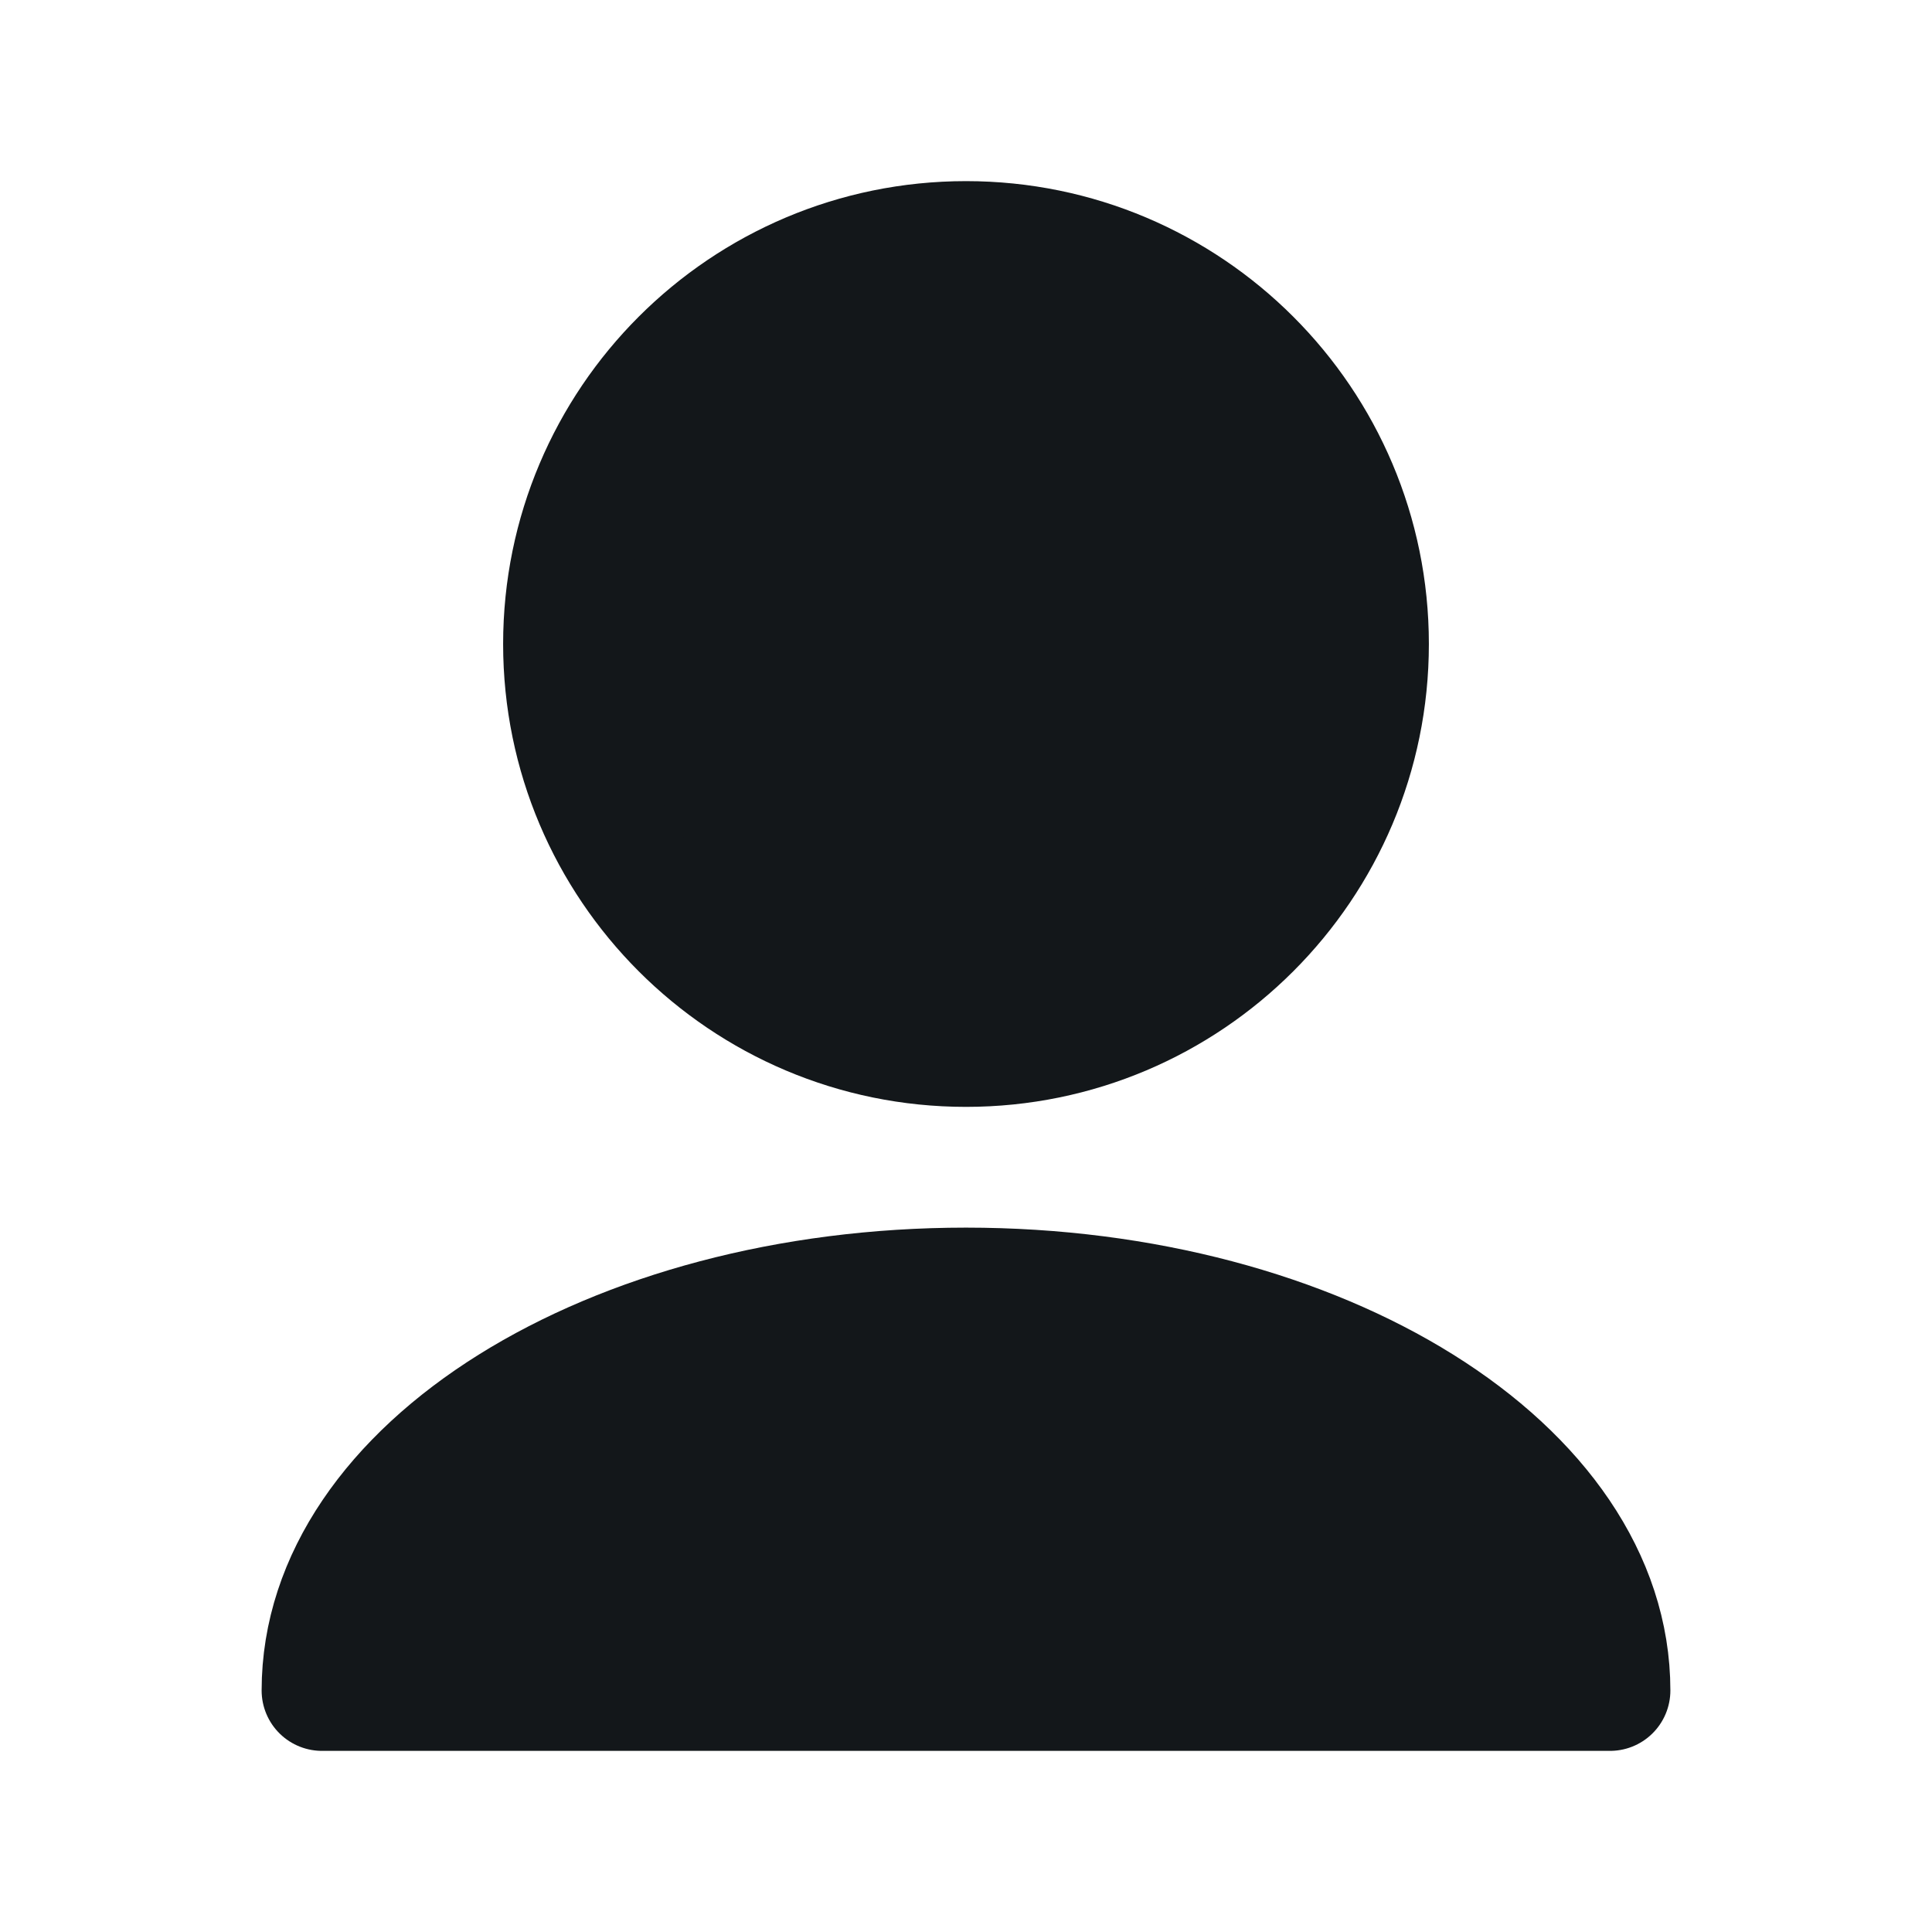
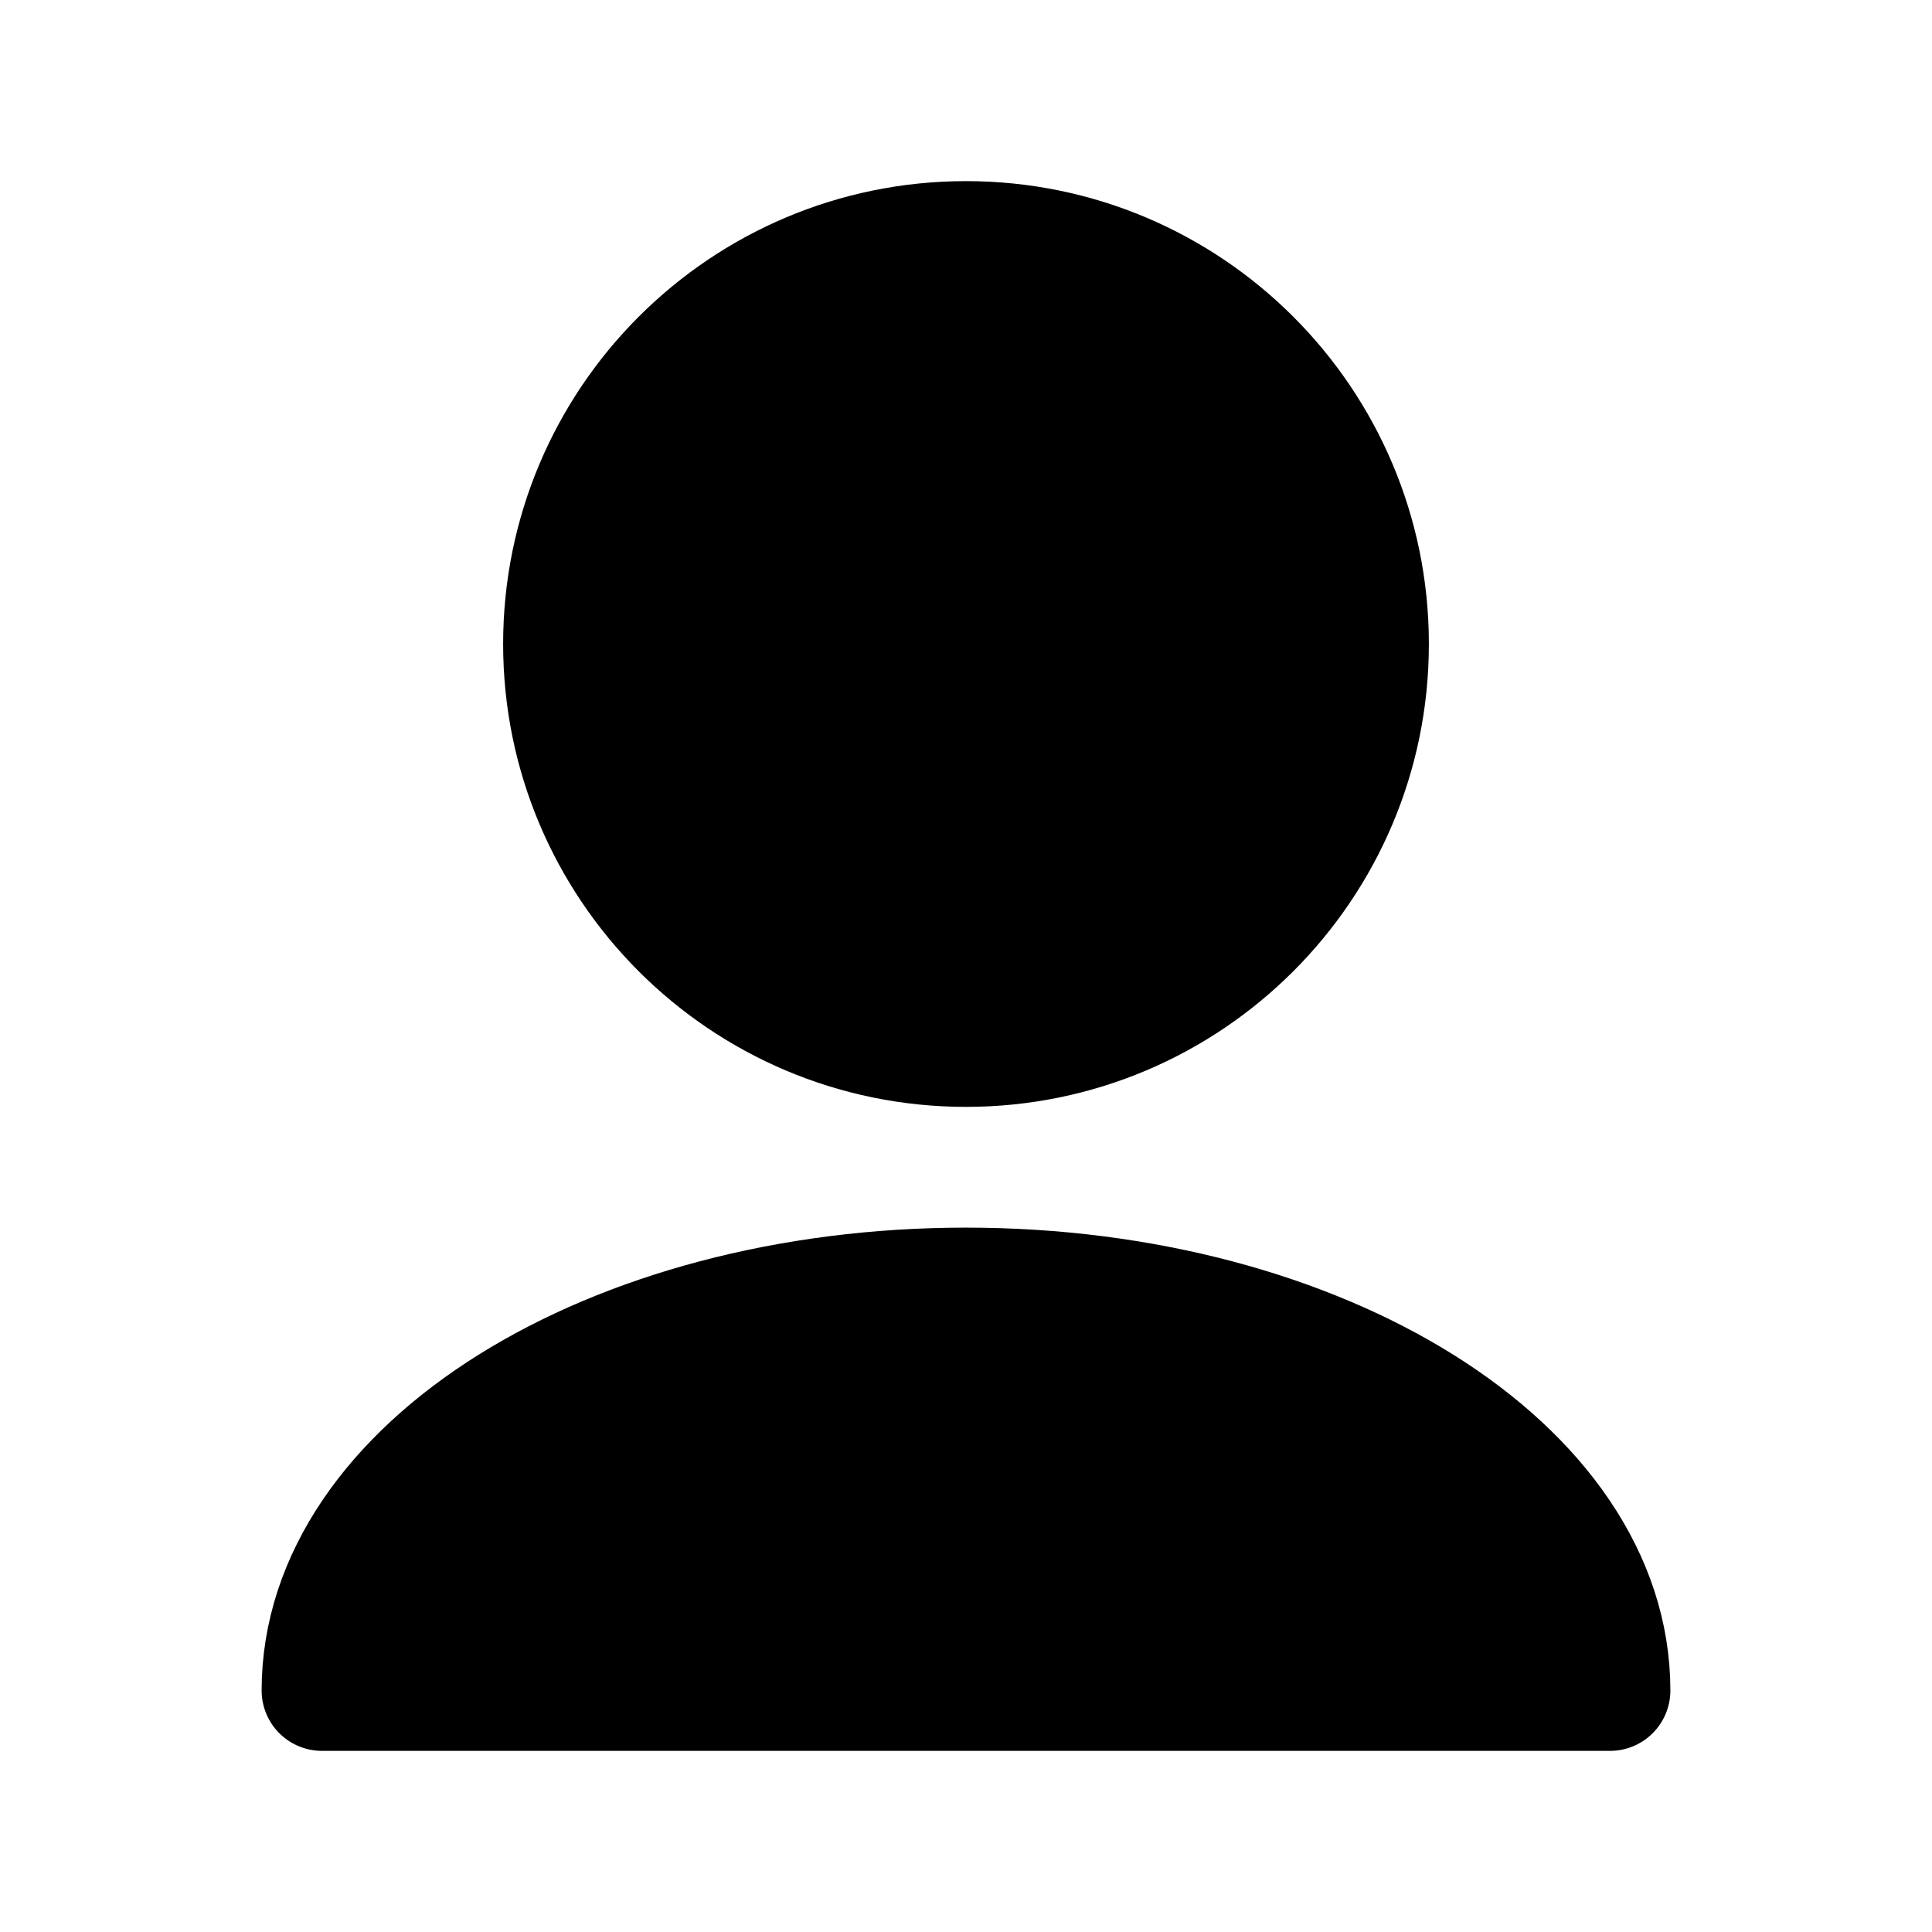
<svg xmlns="http://www.w3.org/2000/svg" width="24" height="24" viewBox="0 0 24 24" fill="none">
-   <path d="M12 16C16.418 16 20 18.239 20 21H4C4 18.239 7.582 16 12 16Z" fill="#13171A" />
-   <path d="M7 8C7 10.761 9.239 13 12 13C14.761 13 17 10.761 17 8C17 5.239 14.761 3 12 3C9.239 3 7 5.239 7 8Z" fill="#13171A" />
-   <path d="M12 16C16.418 16 20 18.239 20 21H4C4 18.239 7.582 16 12 16Z" stroke="#13171A" stroke-width="1.5" stroke-linecap="round" stroke-linejoin="round" />
-   <path d="M7 8C7 10.761 9.239 13 12 13C14.761 13 17 10.761 17 8C17 5.239 14.761 3 12 3C9.239 3 7 5.239 7 8Z" stroke="#13171A" stroke-width="1.5" stroke-linecap="round" stroke-linejoin="round" />
+   <path d="M12 16C16.418 16 20 18.239 20 21H4C4 18.239 7.582 16 12 16Z" fill="currentColor" />
+   <path d="M7 8C7 10.761 9.239 13 12 13C14.761 13 17 10.761 17 8C17 5.239 14.761 3 12 3C9.239 3 7 5.239 7 8Z" fill="currentColor" />
+   <path d="M12 16C16.418 16 20 18.239 20 21H4C4 18.239 7.582 16 12 16Z" stroke="currentColor" stroke-width="1.5" stroke-linecap="round" stroke-linejoin="round" />
+   <path d="M7 8C7 10.761 9.239 13 12 13C14.761 13 17 10.761 17 8C17 5.239 14.761 3 12 3C9.239 3 7 5.239 7 8Z" stroke="currentColor" stroke-width="1.5" stroke-linecap="round" stroke-linejoin="round" />
</svg>
